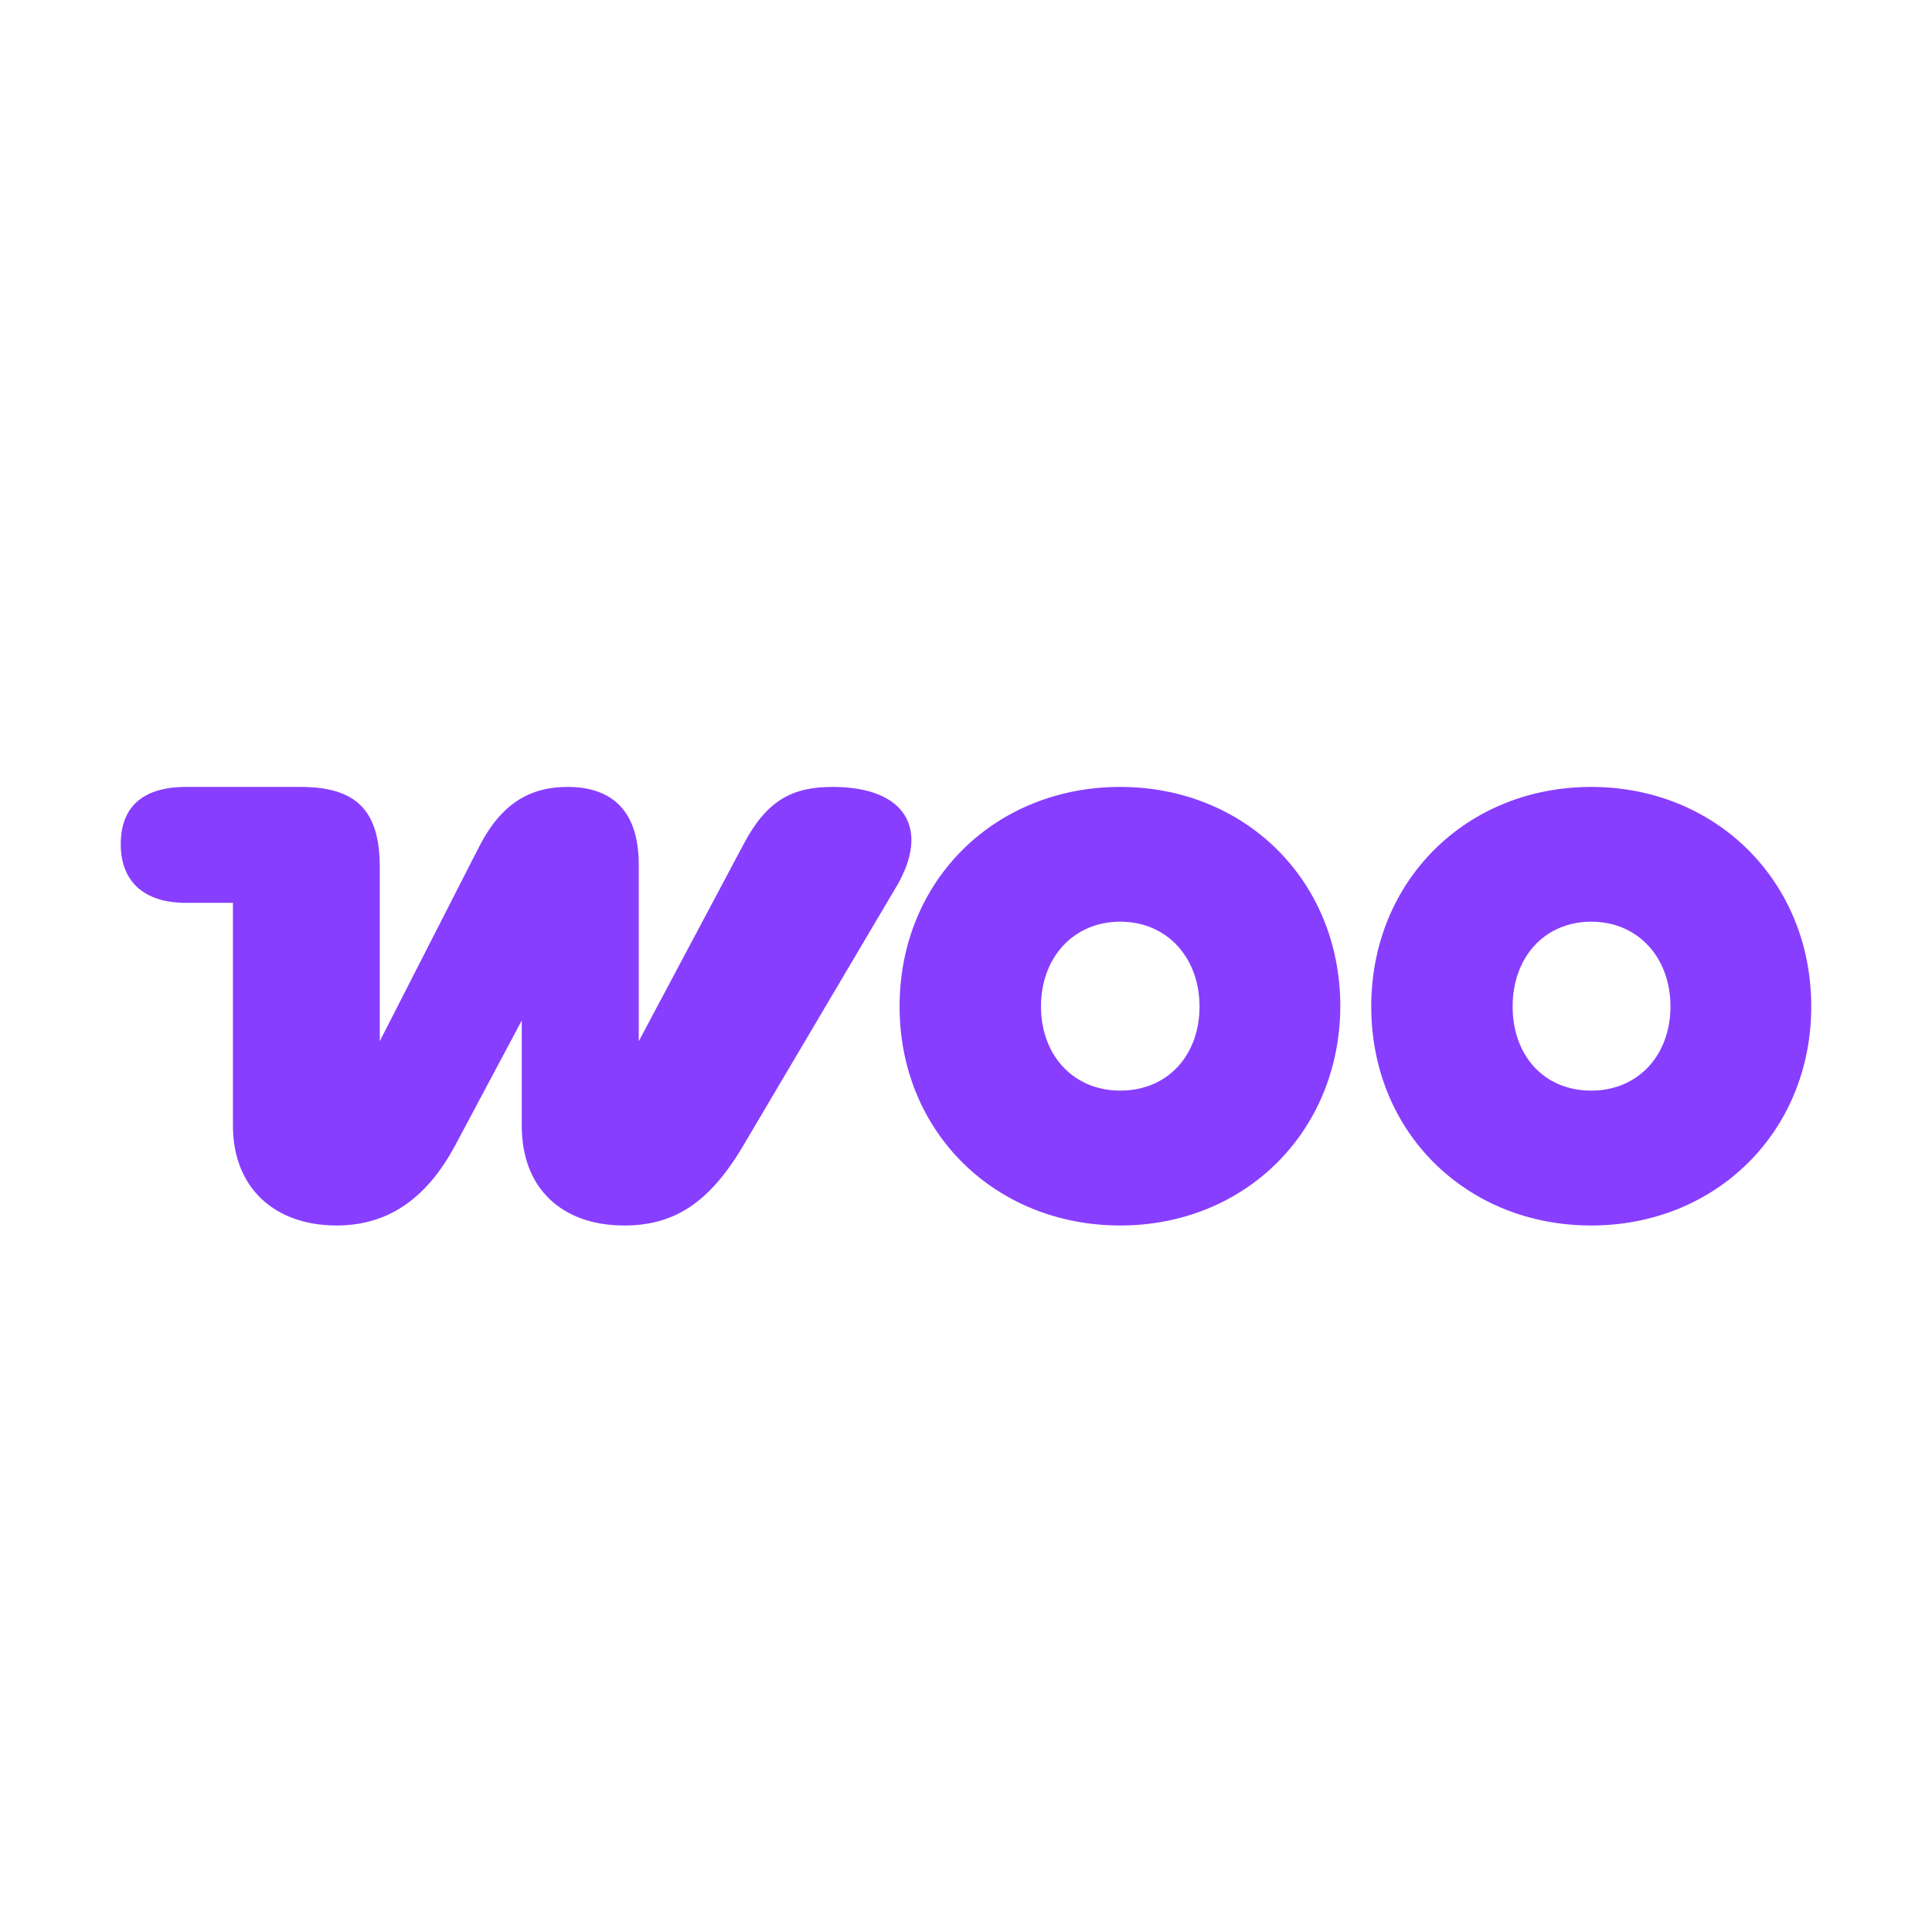
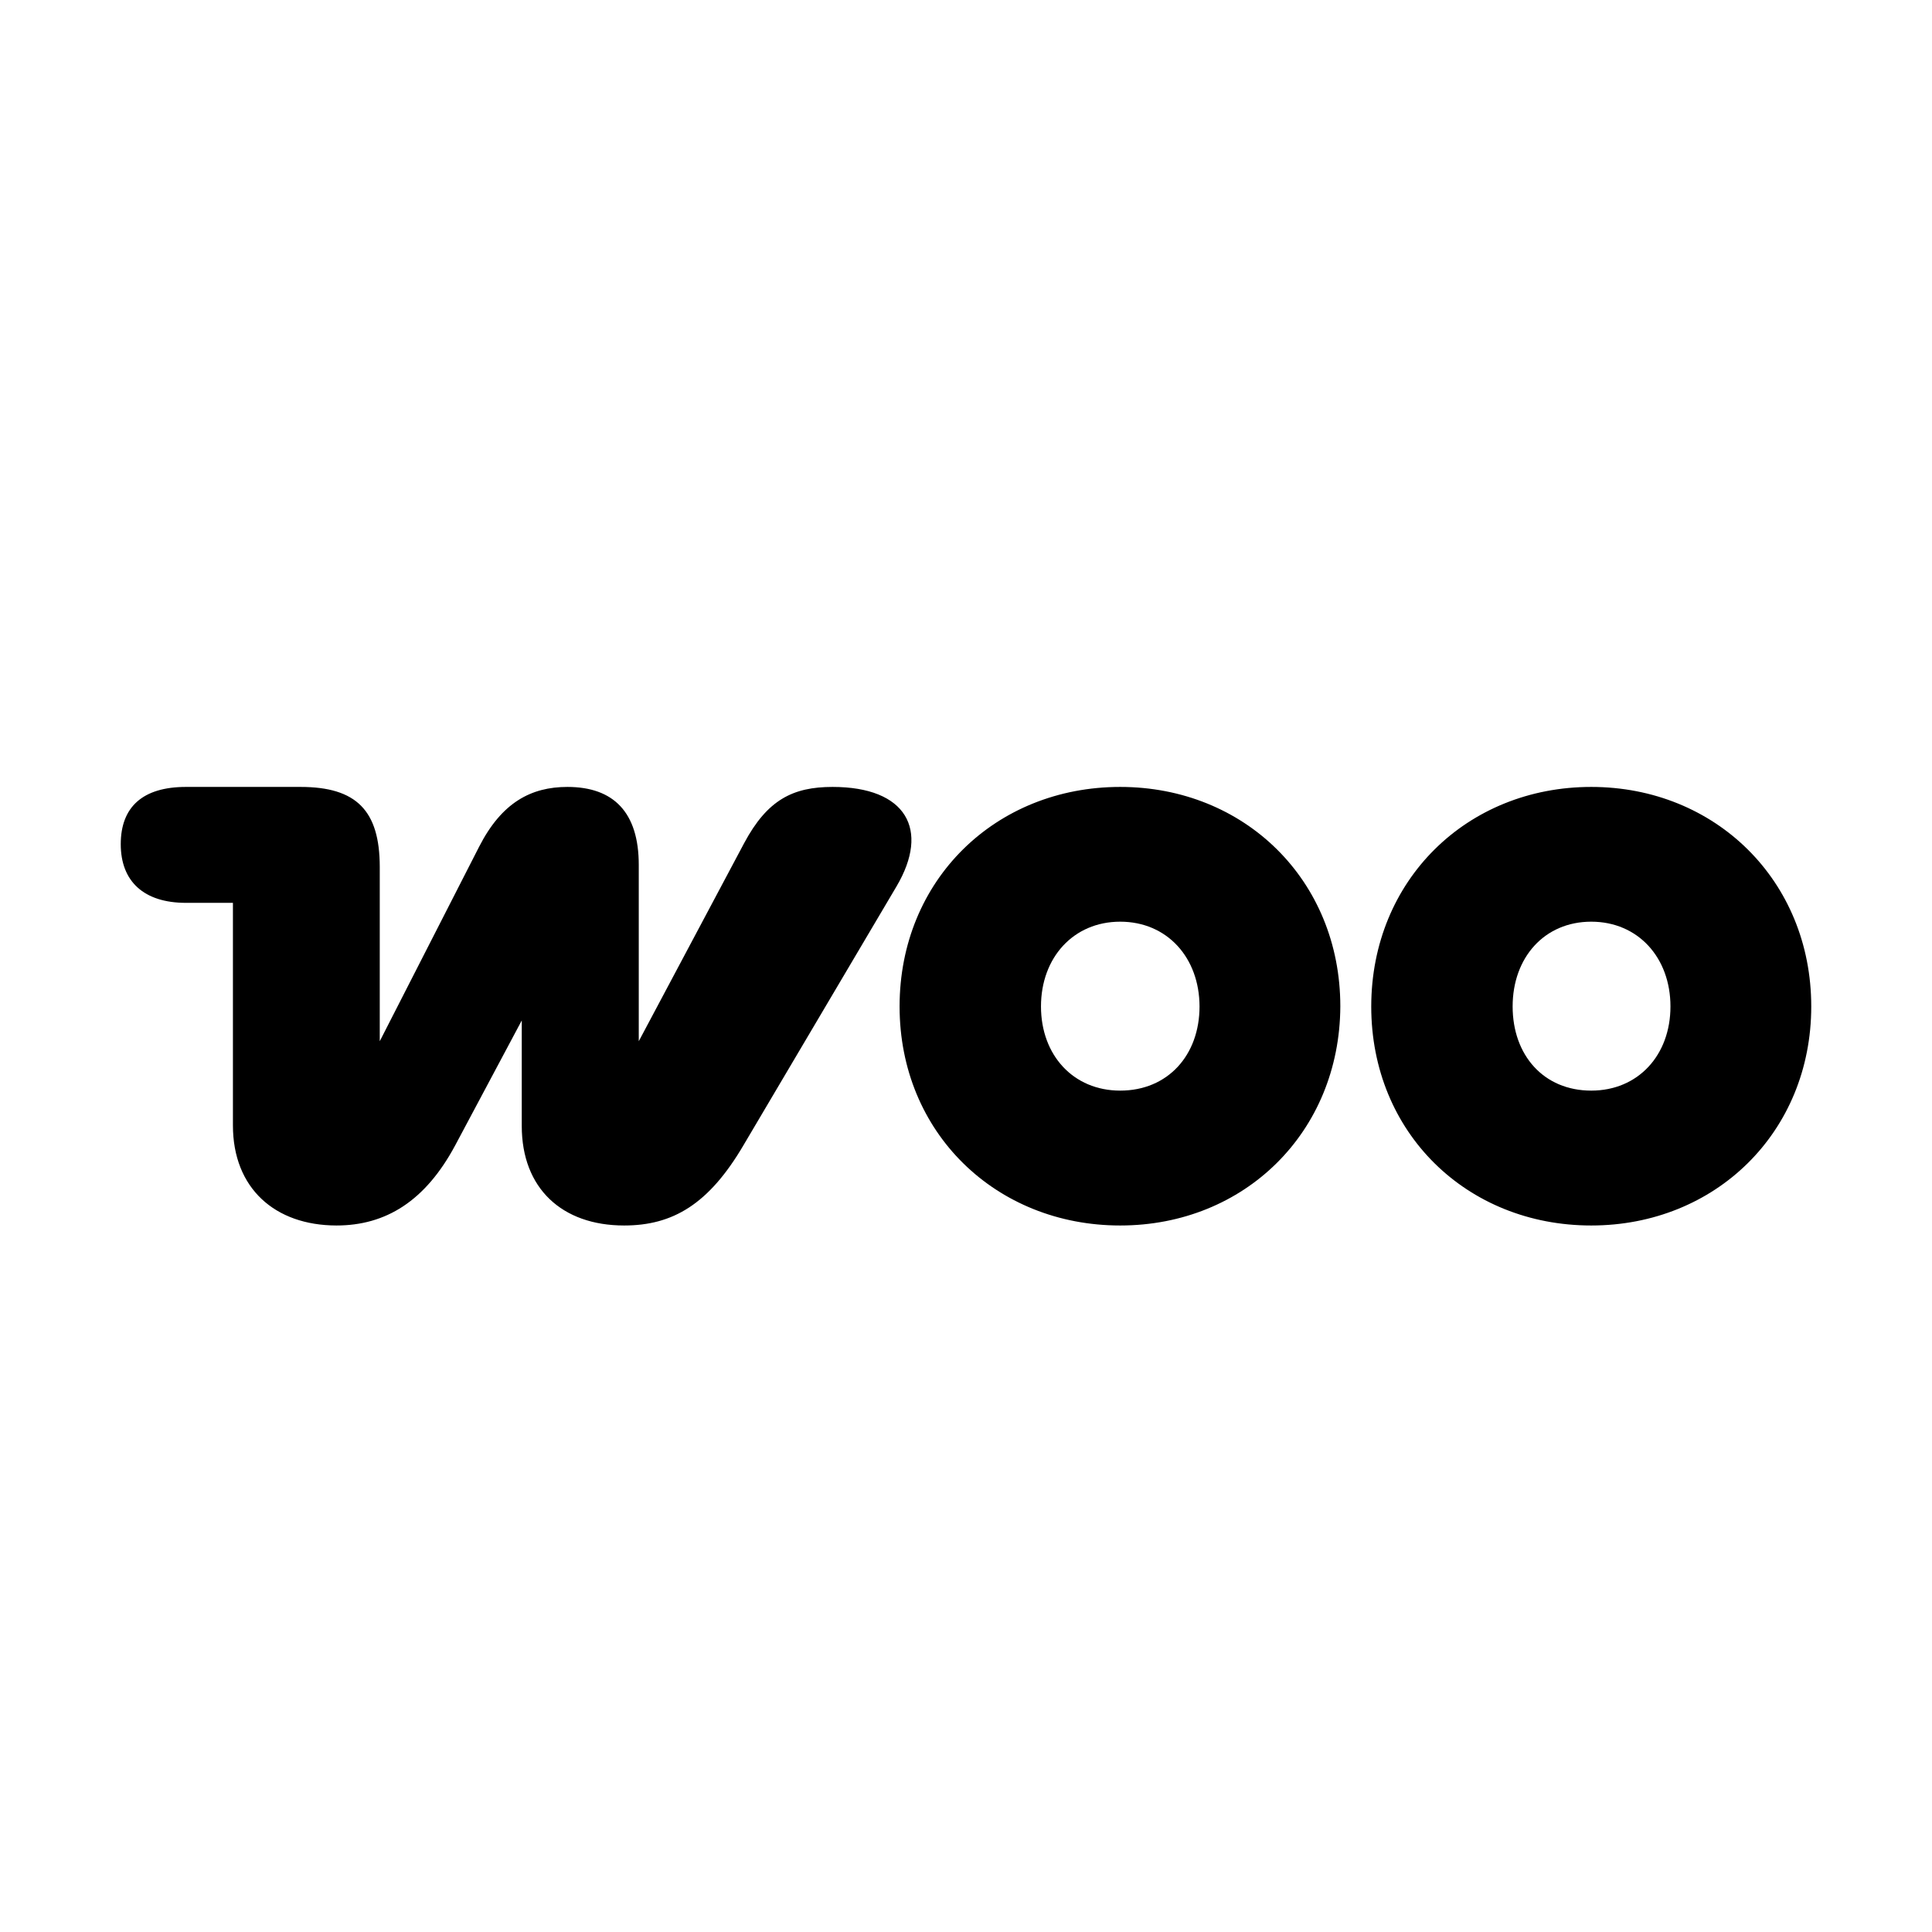
<svg xmlns="http://www.w3.org/2000/svg" width="16" height="16" viewBox="0 0 16 16" fill="none">
-   <path d="M9.277 6.517C10.307 6.517 11.1 7.289 11.1 8.335C11.095 9.376 10.307 10.149 9.277 10.149C8.248 10.149 7.45 9.381 7.45 8.335C7.45 7.289 8.243 6.517 9.277 6.517ZM13.178 6.517C14.207 6.517 15 7.294 15 8.335C15 9.376 14.207 10.149 13.178 10.149C12.148 10.149 11.356 9.381 11.356 8.335C11.357 7.29 12.148 6.517 13.178 6.517ZM2.489 6.517C2.953 6.517 3.144 6.714 3.145 7.178V8.623L3.968 7.012C4.154 6.648 4.396 6.517 4.699 6.517C5.083 6.517 5.29 6.729 5.29 7.163V8.623L6.163 6.982C6.355 6.623 6.567 6.517 6.895 6.517C7.505 6.517 7.702 6.87 7.425 7.34L6.158 9.483C5.871 9.972 5.573 10.149 5.169 10.149C4.654 10.149 4.321 9.841 4.321 9.325V8.451L3.771 9.483C3.523 9.947 3.195 10.149 2.786 10.149C2.277 10.148 1.929 9.841 1.929 9.32V7.477H1.54C1.192 7.477 1 7.3 1 6.991C1 6.683 1.182 6.517 1.54 6.517H2.489ZM9.277 7.633C8.889 7.633 8.621 7.931 8.621 8.335C8.621 8.739 8.889 9.032 9.277 9.032C9.671 9.032 9.934 8.739 9.934 8.335C9.933 7.931 9.666 7.633 9.277 7.633ZM13.178 7.633C12.789 7.633 12.527 7.931 12.527 8.335C12.527 8.739 12.784 9.032 13.178 9.032C13.566 9.032 13.834 8.739 13.834 8.335C13.834 7.931 13.566 7.633 13.178 7.633Z" fill="#873EFF" />
+   <path d="M9.277 6.517C10.307 6.517 11.1 7.289 11.1 8.335C11.095 9.376 10.307 10.149 9.277 10.149C8.248 10.149 7.45 9.381 7.45 8.335C7.45 7.289 8.243 6.517 9.277 6.517ZM13.178 6.517C14.207 6.517 15 7.294 15 8.335C15 9.376 14.207 10.149 13.178 10.149C12.148 10.149 11.356 9.381 11.356 8.335C11.357 7.29 12.148 6.517 13.178 6.517ZM2.489 6.517C2.953 6.517 3.144 6.714 3.145 7.178V8.623L3.968 7.012C4.154 6.648 4.396 6.517 4.699 6.517C5.083 6.517 5.29 6.729 5.29 7.163V8.623L6.163 6.982C6.355 6.623 6.567 6.517 6.895 6.517C7.505 6.517 7.702 6.87 7.425 7.34L6.158 9.483C5.871 9.972 5.573 10.149 5.169 10.149C4.654 10.149 4.321 9.841 4.321 9.325V8.451L3.771 9.483C3.523 9.947 3.195 10.149 2.786 10.149C2.277 10.148 1.929 9.841 1.929 9.32V7.477H1.54C1.192 7.477 1 7.3 1 6.991C1 6.683 1.182 6.517 1.54 6.517H2.489ZM9.277 7.633C8.889 7.633 8.621 7.931 8.621 8.335C8.621 8.739 8.889 9.032 9.277 9.032C9.671 9.032 9.934 8.739 9.934 8.335C9.933 7.931 9.666 7.633 9.277 7.633ZM13.178 7.633C12.789 7.633 12.527 7.931 12.527 8.335C12.527 8.739 12.784 9.032 13.178 9.032C13.566 9.032 13.834 8.739 13.834 8.335C13.834 7.931 13.566 7.633 13.178 7.633Z" fill="#000000" />
</svg>
